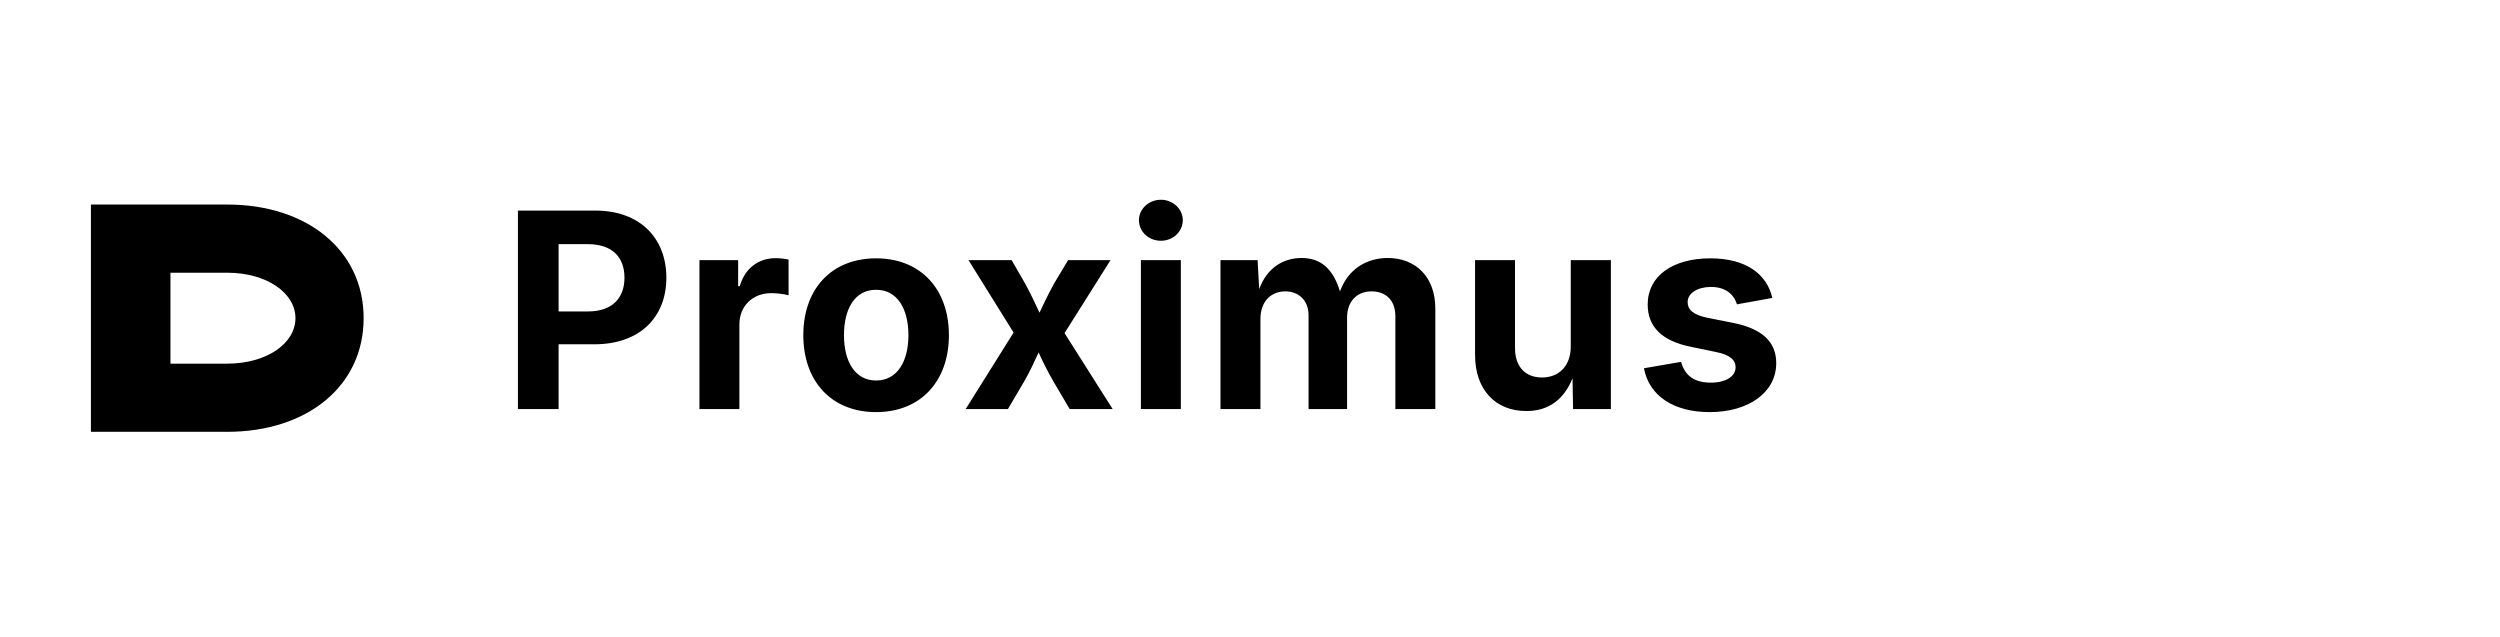
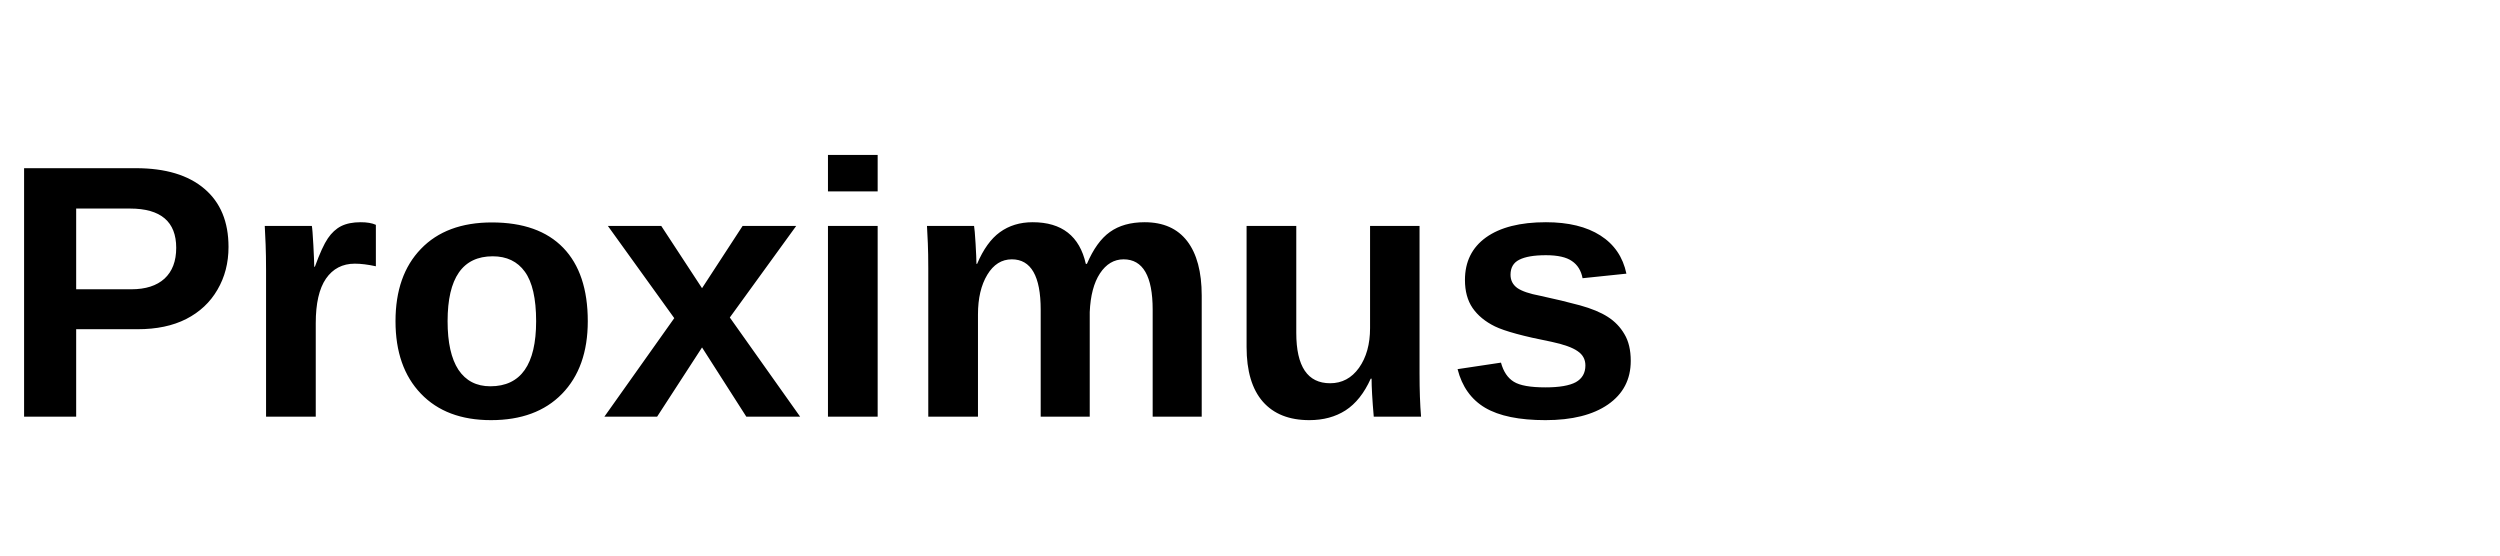
- <svg xmlns="http://www.w3.org/2000/svg" viewBox="0 0 220 56" fill="none" role="img" aria-label="Proximus">
-   <path d="M8 38V18h12c7 0 12 4 12 10s-5 10-12 10H8zm12-6c3.5 0 6-1.8 6-4s-2.5-4-6-4h-5v8h5z" fill="black" />
-   <text x="44" y="36" fill="black" font-family="Inter, Arial, Helvetica, sans-serif" font-size="24" font-weight="700" letter-spacing="0.5">Proximus</text>
+ <svg xmlns="http://www.w3.org/2000/svg" viewBox="0 0 180 40" role="img" aria-label="Proximus">
+   <text x="0" y="30" fill="black" font-family="Arial, Helvetica, sans-serif" font-size="26" font-weight="700">Proximus</text>
</svg>
